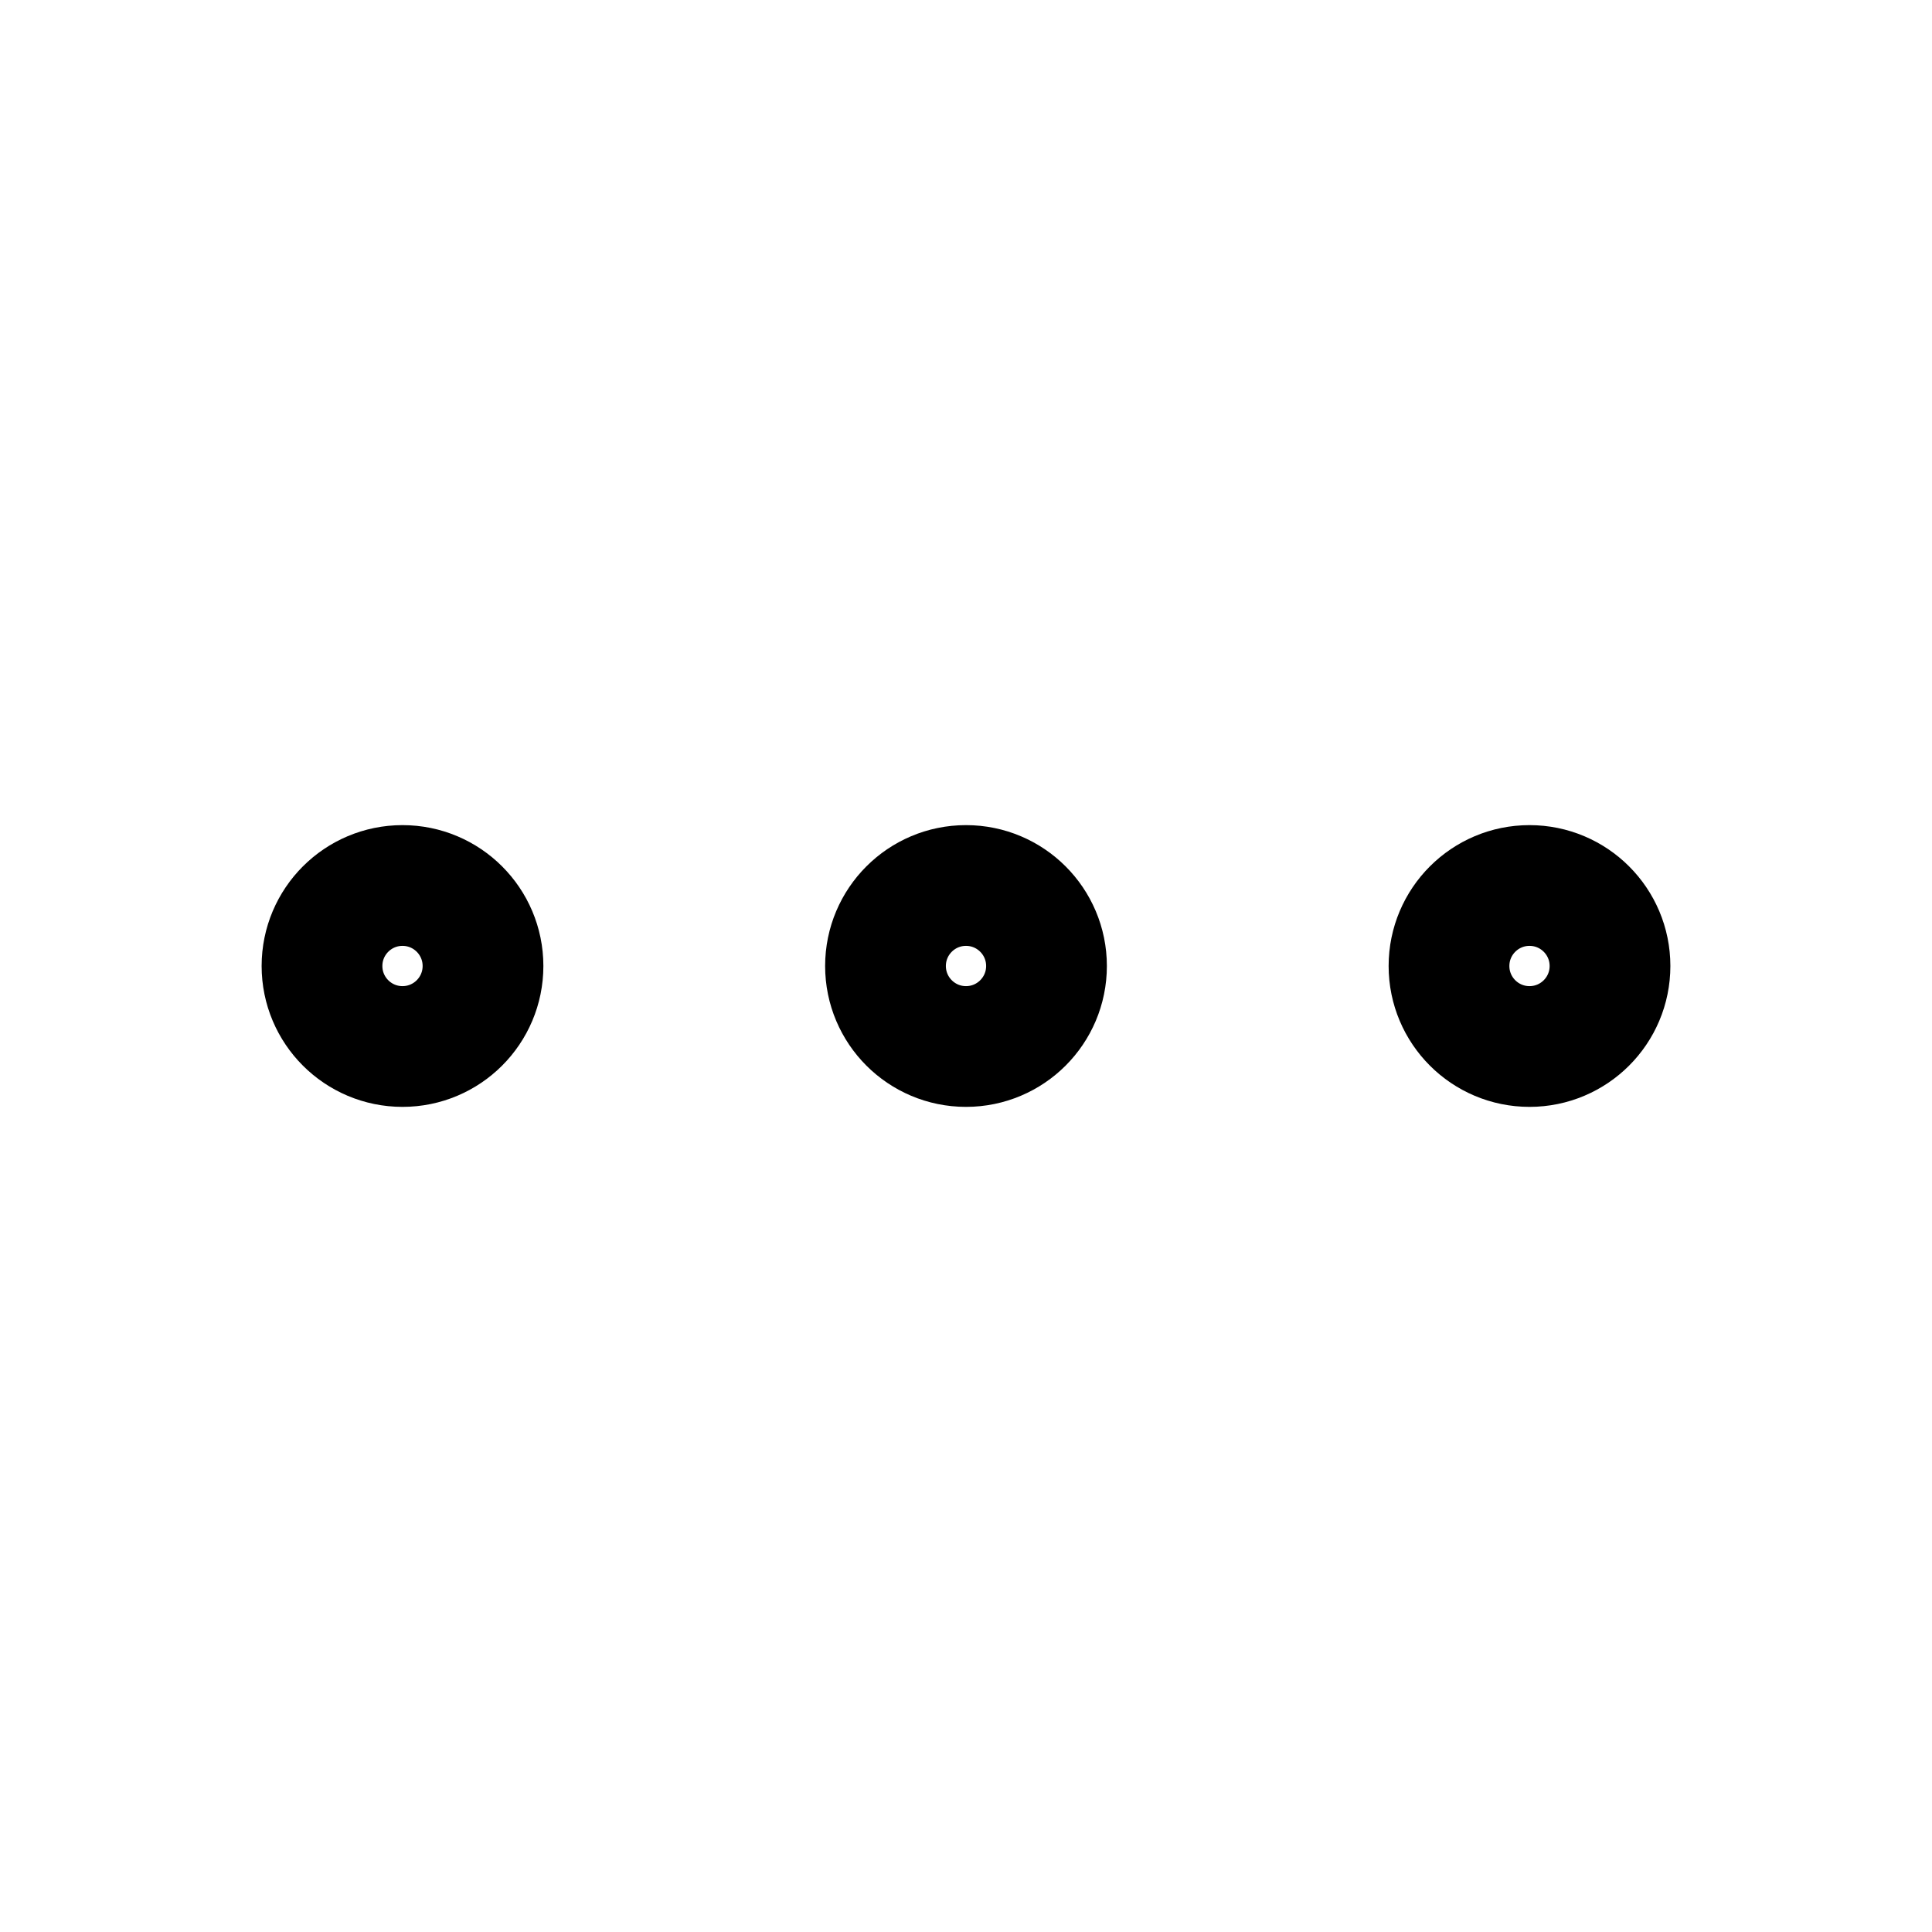
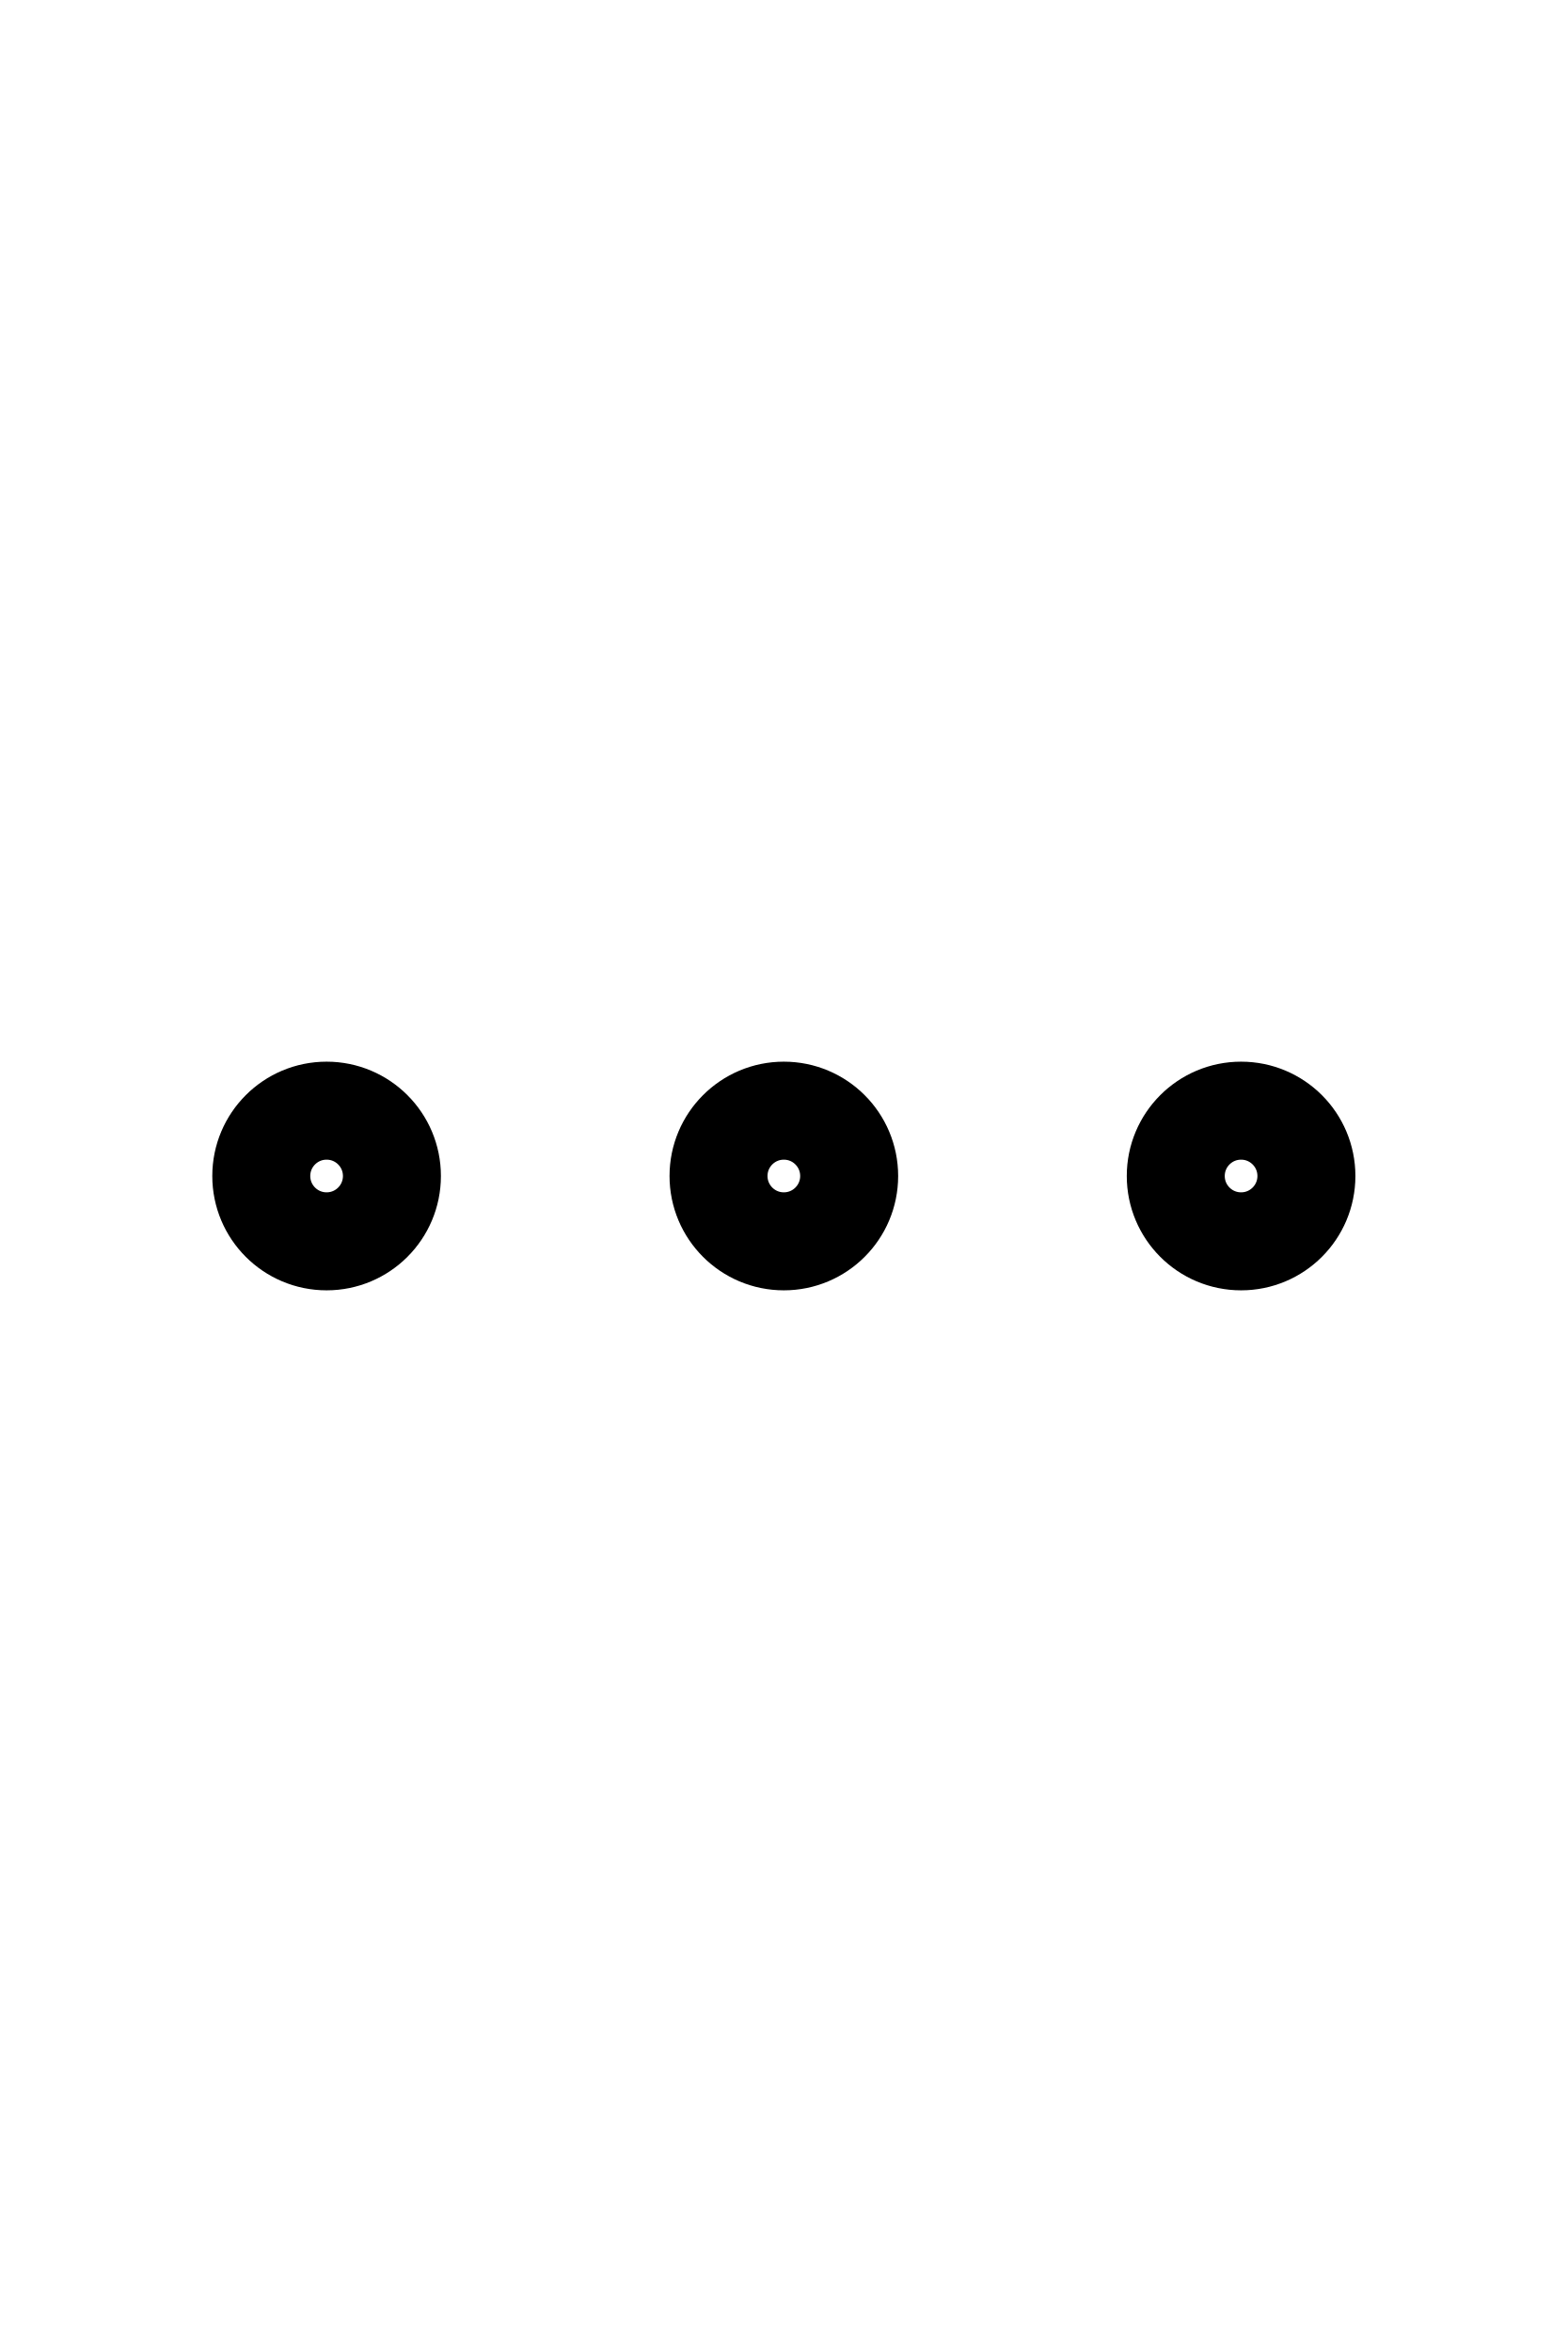
- <svg xmlns="http://www.w3.org/2000/svg" class="icon icon-tabler icon-tabler-dots" width="20" height="20" viewBox="0 0 24 24" stroke-width="1.5" stroke="#000000" fill="none" stroke-linecap="round" stroke-linejoin="round">
+ <svg xmlns="http://www.w3.org/2000/svg" class="icon icon-tabler icon-tabler-dots" width="20" height="30" viewBox="0 0 24 24" stroke-width="1.5" stroke="#000000" fill="none" stroke-linecap="round" stroke-linejoin="round">
  <path stroke="none" d="M0 0h24v24H0z" fill="none" />
  <circle cx="5" cy="12" r="1" />
  <circle cx="12" cy="12" r="1" />
  <circle cx="19" cy="12" r="1" />
</svg>
